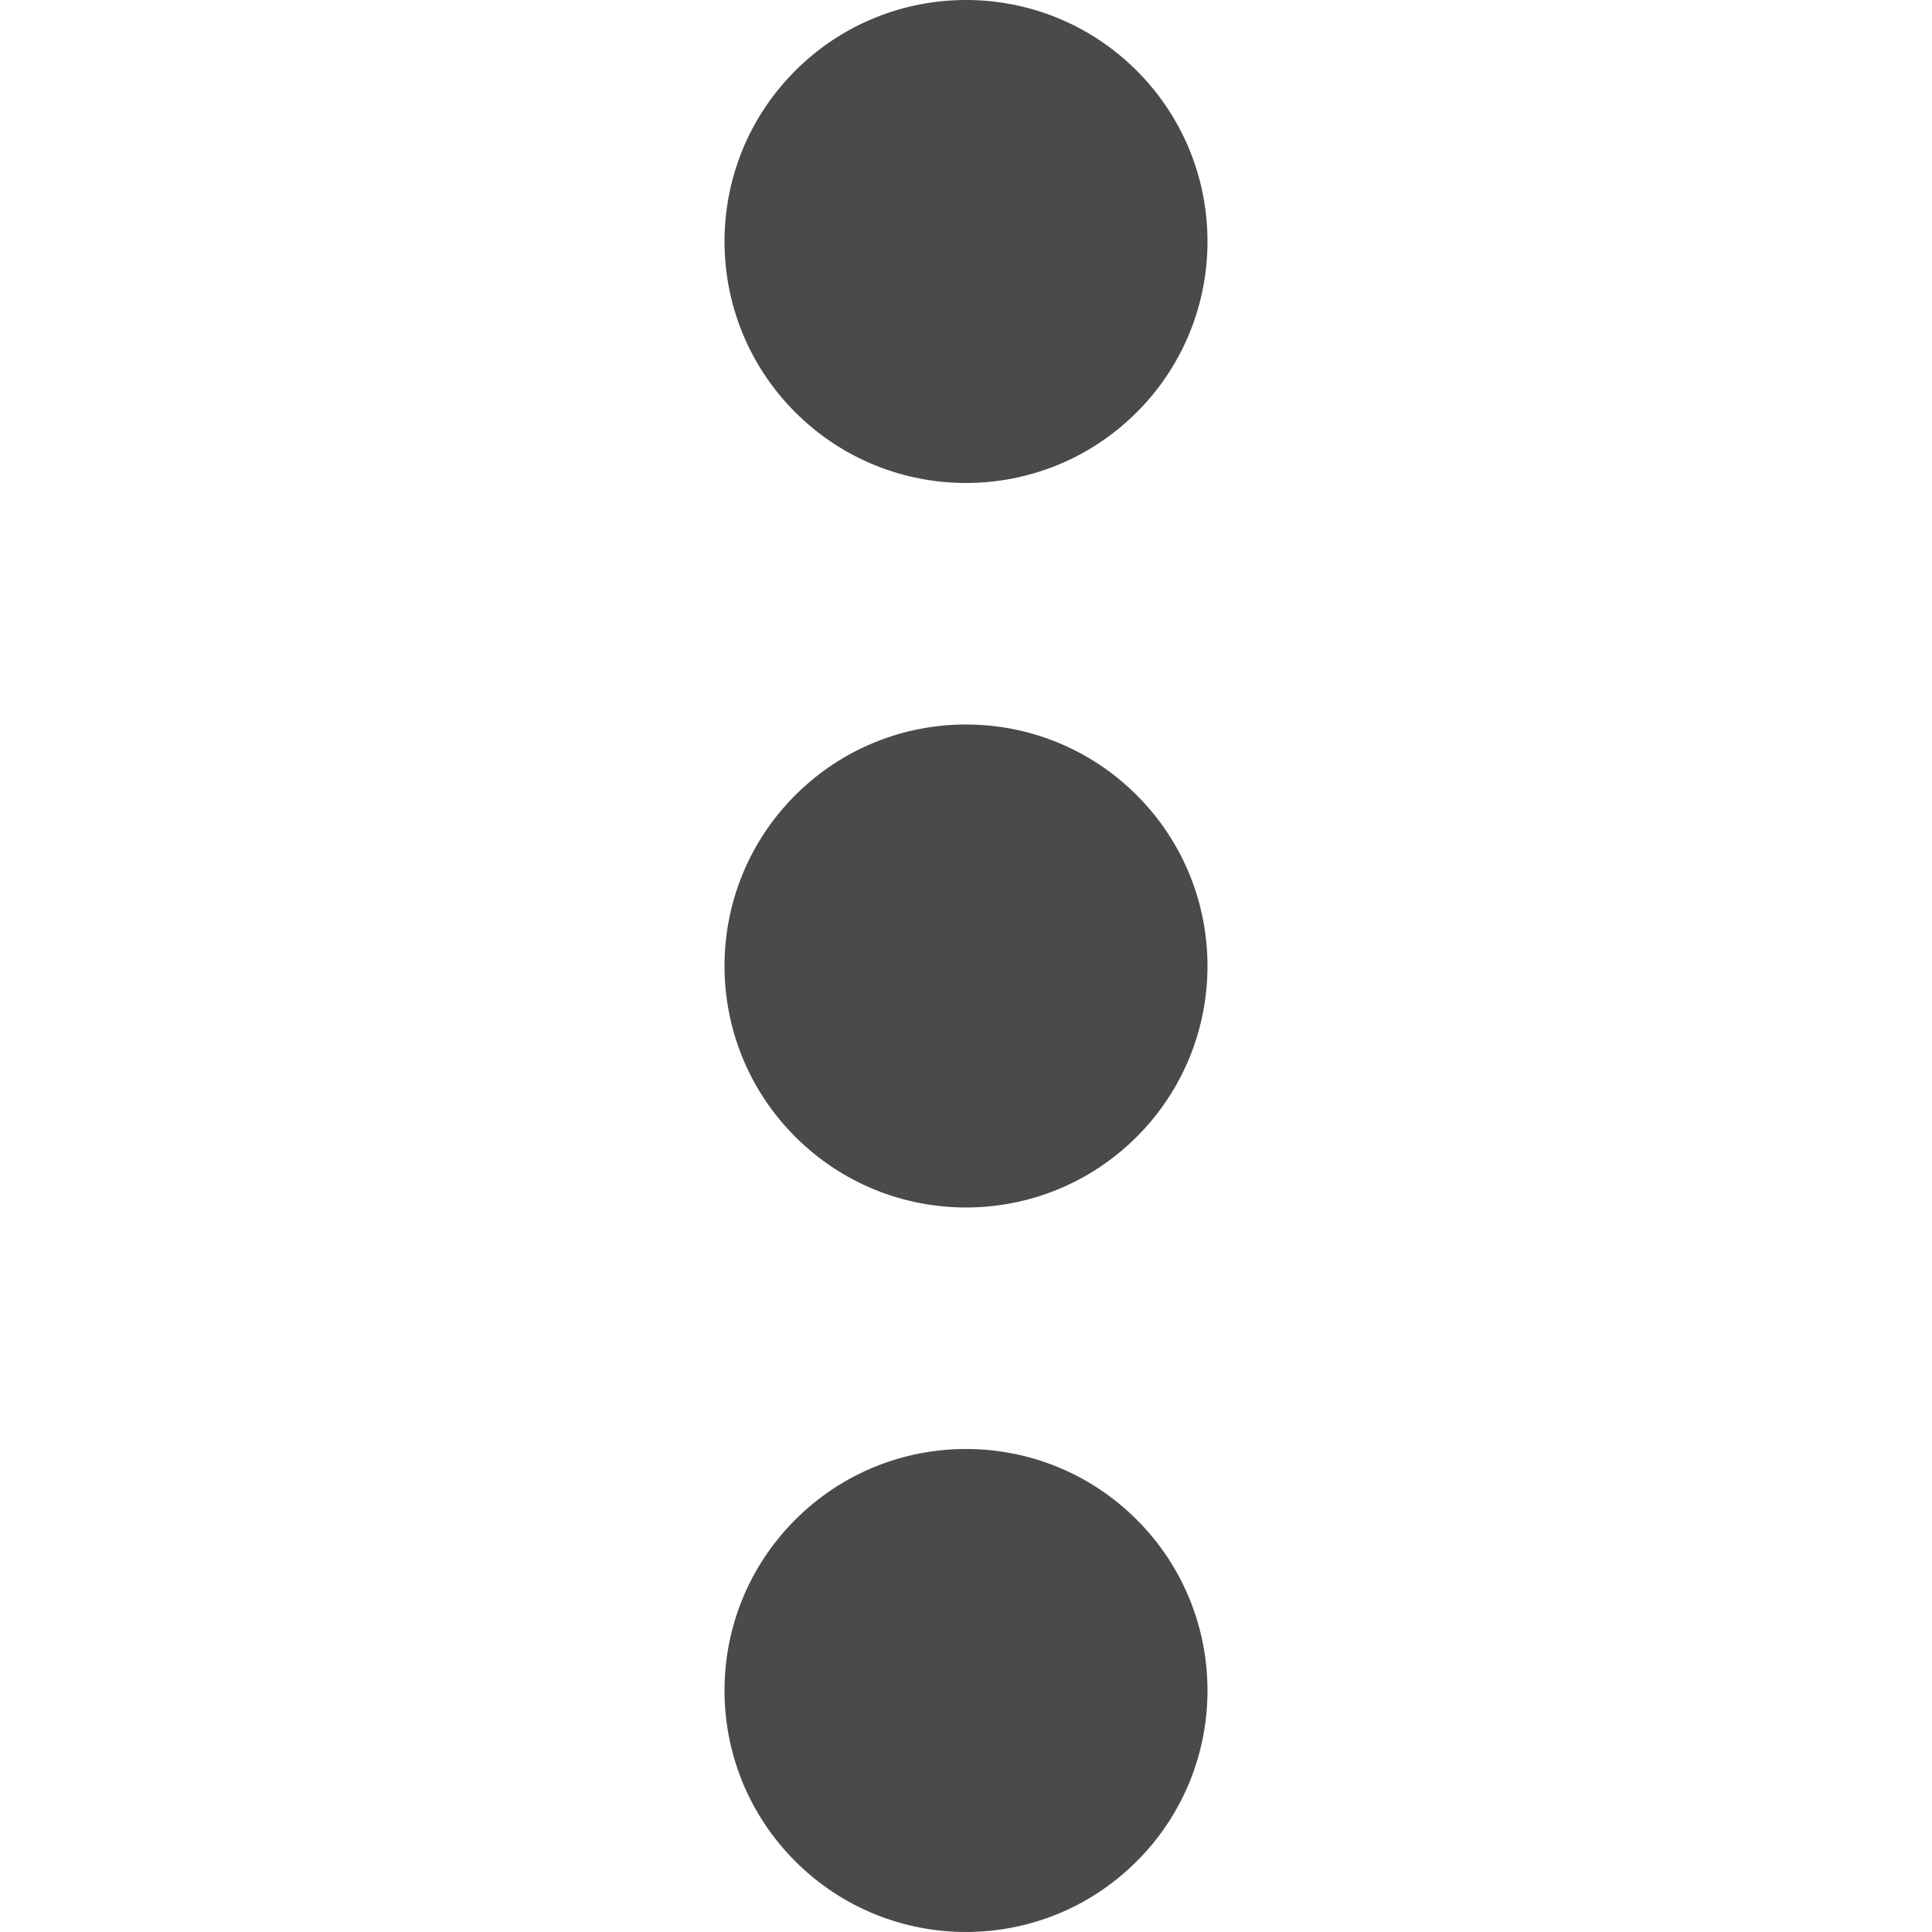
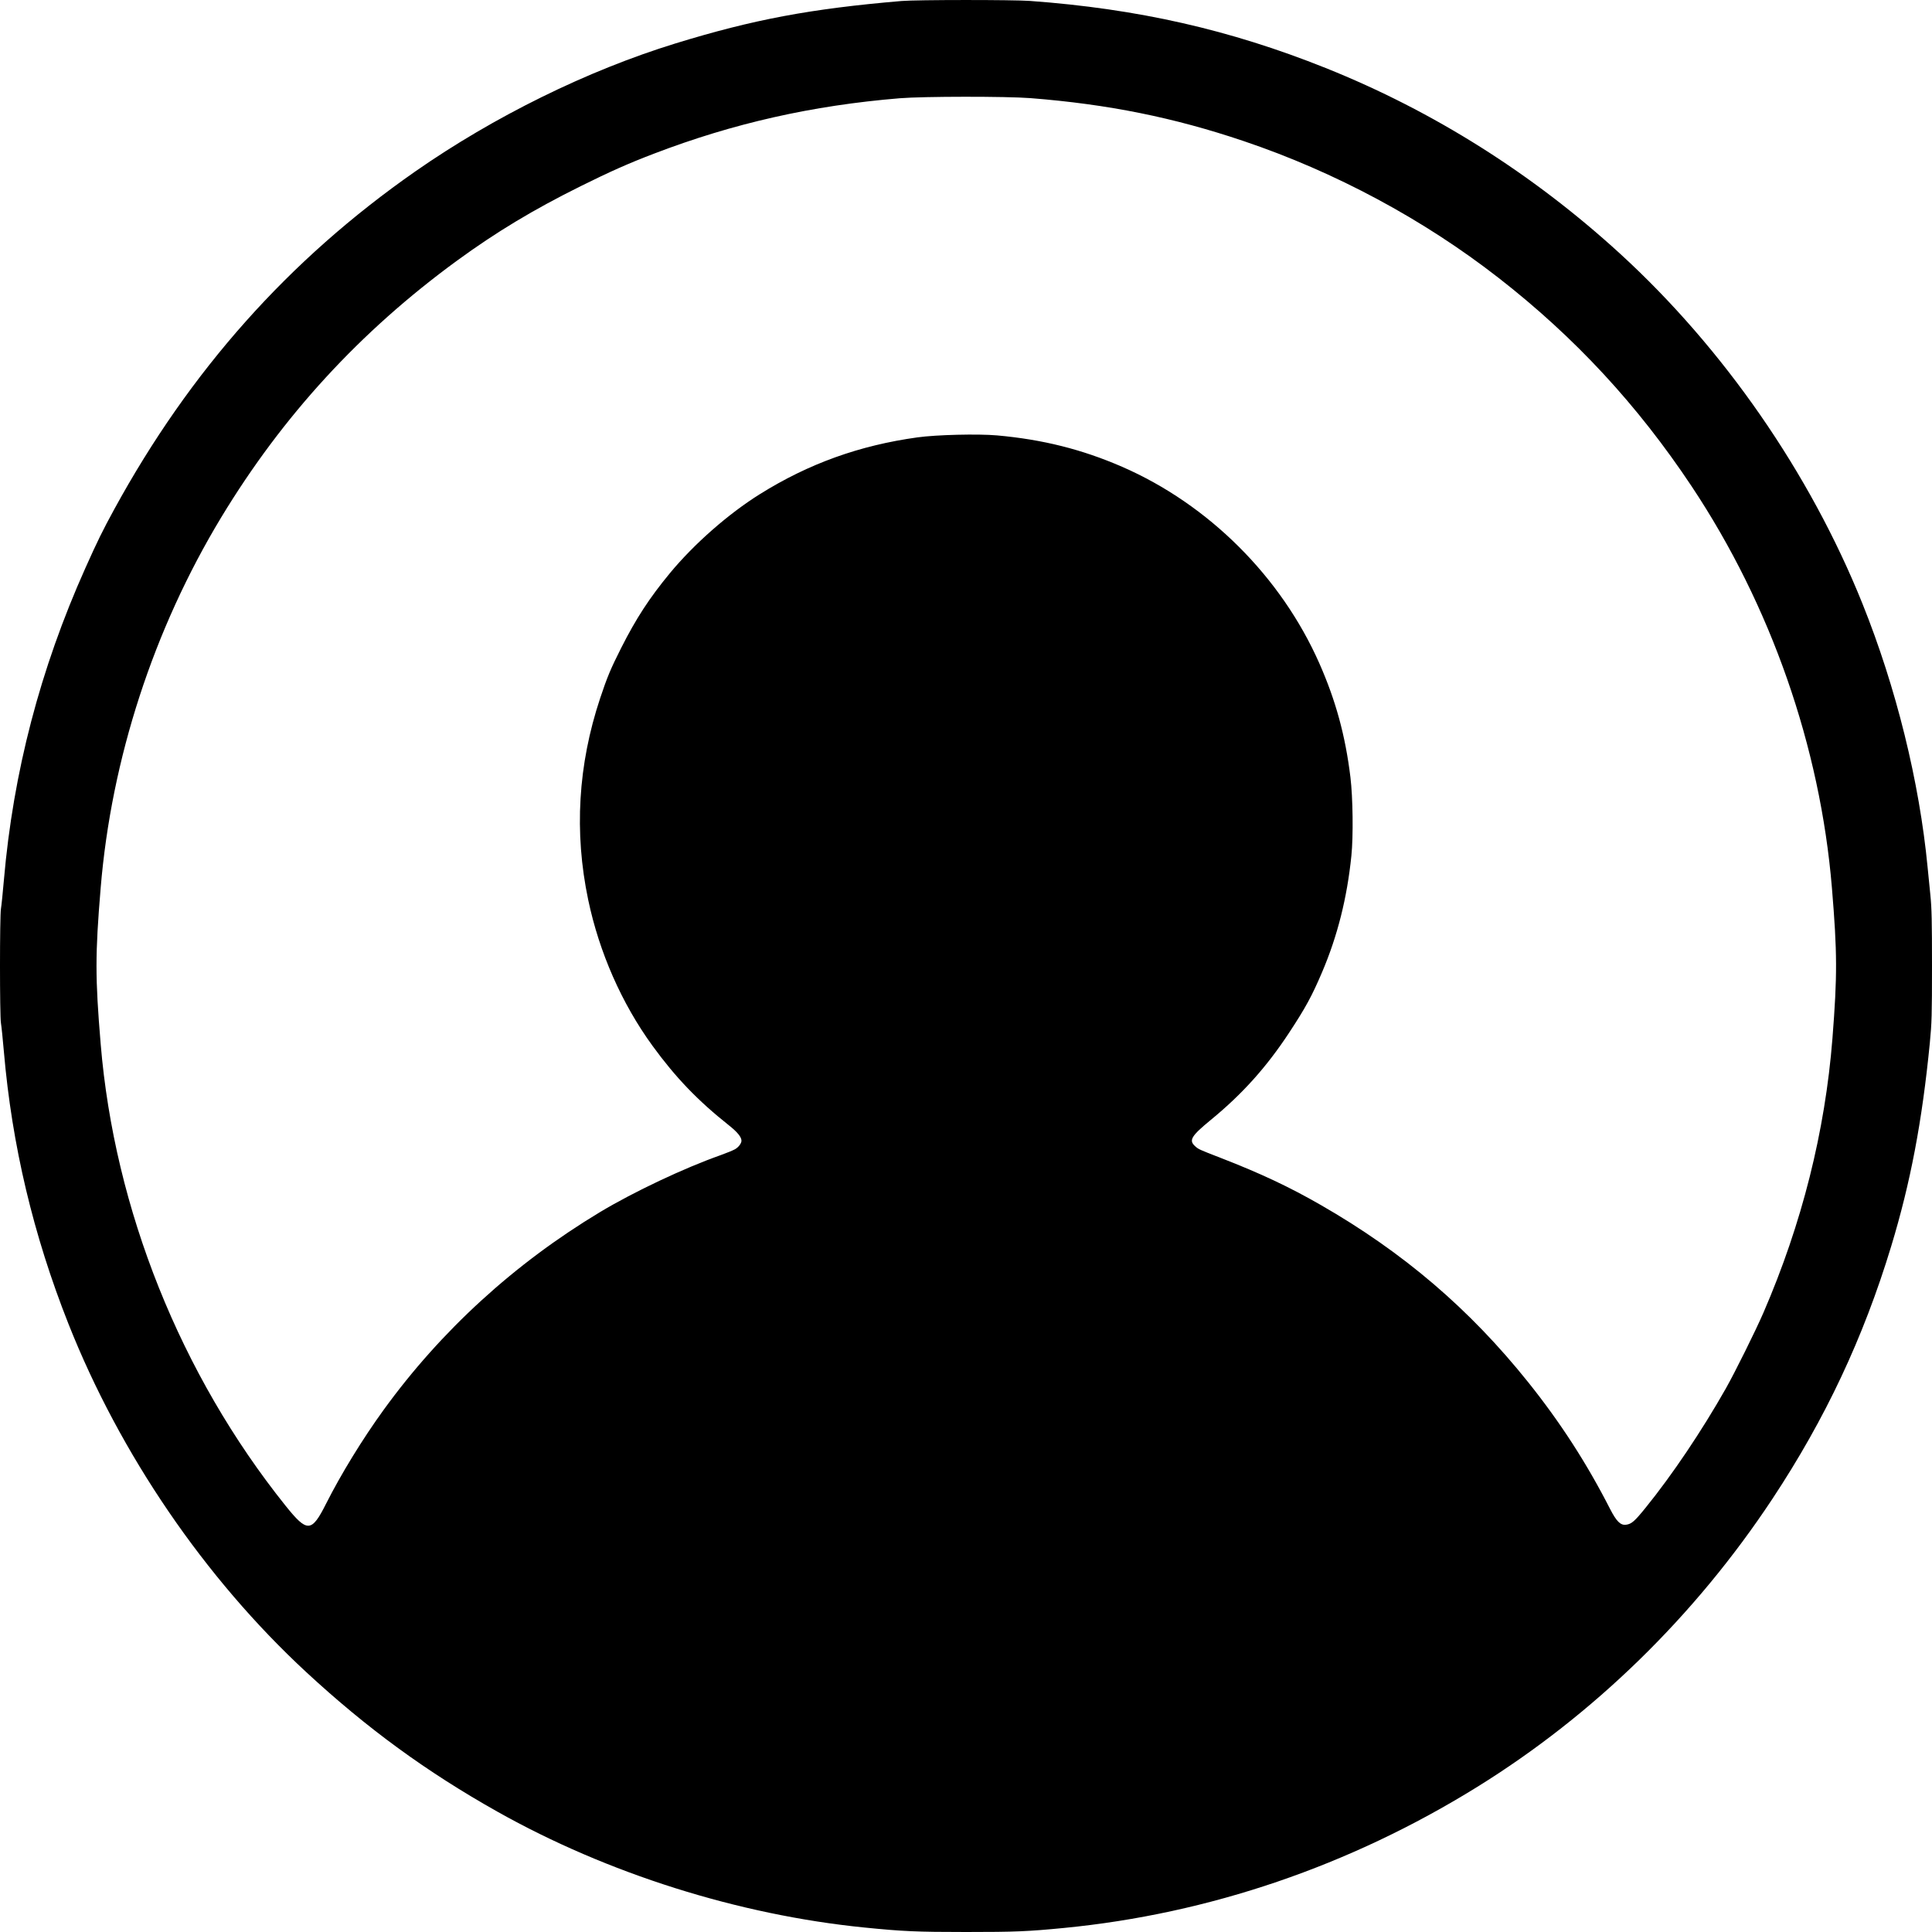
- <svg xmlns="http://www.w3.org/2000/svg" version="1.1" width="512" height="512" x="0" y="0" viewBox="0 0 515.555 515.555" style="enable-background:new 0 0 512 512" xml:space="preserve" class="" id="svg12">
-   <defs id="defs16" />
-   <g transform="matrix(6.123233995736766e-17,-1,1,6.123233995736766e-17,0.001953125,515.5527)" id="g10">
-     <path d="m496.679 212.208c25.167 25.167 25.167 65.971 0 91.138s-65.971 25.167-91.138 0-25.167-65.971 0-91.138 65.971-25.167 91.138 0" fill="#4A4A4A" data-original="#4A4A4A" style="" class="" id="path2" />
-     <path d="m303.347 212.208c25.167 25.167 25.167 65.971 0 91.138s-65.971 25.167-91.138 0-25.167-65.971 0-91.138 65.971-25.167 91.138 0" fill="#4A4A4A" data-original="#000000" style="" class="" id="path4" />
-     <path d="m110.014 212.208c25.167 25.167 25.167 65.971 0 91.138s-65.971 25.167-91.138 0-25.167-65.971 0-91.138 65.971-25.167 91.138 0" fill="#4A4A4A" data-original="#000000" style="" class="" id="path6" />
+ <svg xmlns="http://www.w3.org/2000/svg" width="55" height="55" viewBox="0 0 55 55" version="1.1" id="svg8">
+   <defs id="defs2" />
+   <g id="layer1">
+     <path style="fill:#000000;stroke-width:4.04" d="M25.669 0.028C23.075 0.249 21.448 0.554 19.227 1.237C16.724 2.007 14.062 3.318 11.817 4.884C8.22 7.394 5.408 10.552 3.248 14.506C2.92 15.107 2.777 15.398 2.428 16.177C1.144 19.045 0.375 21.989 0.111 25.051C0.08 25.415 0.042 25.782 0.027 25.869C-0.009 26.074 -0.009 28.922 0.027 29.127C0.042 29.213 0.08 29.581 0.111 29.944C0.34 32.601 0.948 35.162 1.95 37.691C3.419 41.398 5.83 44.928 8.716 47.6C10.452 49.206 12.139 50.438 14.161 51.575C17.289 53.334 21.021 54.512 24.603 54.872C25.699 54.982 26.1 55 27.499 55C28.898 55 29.261 54.985 30.287 54.885C34.42 54.483 38.433 53.114 42.048 50.873C45.374 48.811 48.252 46.002 50.457 42.669C51.96 40.397 53.048 38.084 53.838 35.48C54.389 33.665 54.72 31.92 54.938 29.691C54.993 29.125 55 28.894 55 27.498C55 26.229 54.992 25.85 54.953 25.473C54.927 25.218 54.892 24.87 54.876 24.7C54.643 22.259 53.979 19.569 53.018 17.18C51.523 13.462 49.068 9.919 46.118 7.22C43.636 4.949 40.804 3.163 37.739 1.936C35.013 0.845 32.392 0.251 29.319 0.026C28.832 -0.009 26.091 -0.008 25.669 0.028ZM29.341 2.794C31.547 2.968 33.411 3.344 35.398 4.014C38.009 4.894 40.523 6.244 42.667 7.915C44.837 9.606 46.619 11.531 48.158 13.845C50.413 17.236 51.817 21.256 52.151 25.276C52.304 27.127 52.306 27.767 52.166 29.559C51.957 32.211 51.297 34.839 50.202 37.368C49.979 37.883 49.392 39.066 49.13 39.529C48.445 40.738 47.602 41.991 46.847 42.922C46.532 43.311 46.447 43.385 46.29 43.406C46.134 43.427 46.017 43.311 45.835 42.956C45.171 41.655 44.419 40.492 43.506 39.351C41.838 37.266 39.952 35.655 37.599 34.303C36.703 33.788 35.877 33.4 34.766 32.969C34.123 32.72 34.116 32.717 34.013 32.621C33.84 32.459 33.917 32.334 34.473 31.878C35.367 31.145 36.056 30.377 36.701 29.396C37.169 28.683 37.347 28.357 37.637 27.676C38.076 26.647 38.349 25.56 38.471 24.362C38.528 23.81 38.514 22.702 38.444 22.127C38.3 20.942 38.027 19.944 37.559 18.884C36.469 16.417 34.403 14.359 31.943 13.288C30.805 12.793 29.681 12.511 28.384 12.395C27.845 12.347 26.658 12.376 26.119 12.451C24.465 12.68 23.022 13.199 21.634 14.066C20.734 14.628 19.759 15.485 19.072 16.315C18.488 17.023 18.112 17.599 17.685 18.443C17.384 19.039 17.286 19.273 17.084 19.88C16.455 21.771 16.341 23.691 16.745 25.617C17.06 27.114 17.699 28.567 18.575 29.771C19.23 30.672 19.864 31.332 20.746 32.032C20.992 32.227 21.108 32.369 21.108 32.474C21.108 32.55 21.022 32.663 20.921 32.718C20.862 32.751 20.681 32.825 20.519 32.883C19.474 33.252 18.044 33.928 17.081 34.506C14.644 35.972 12.553 37.884 10.92 40.138C10.316 40.972 9.71 41.961 9.282 42.809C8.869 43.629 8.747 43.635 8.13 42.866C5.142 39.136 3.256 34.428 2.866 29.719C2.708 27.821 2.708 27.175 2.866 25.276C3.17 21.605 4.37 17.918 6.296 14.731C8.044 11.841 10.253 9.435 13.005 7.424C14.124 6.607 15.188 5.966 16.533 5.299C17.373 4.882 17.889 4.653 18.61 4.377C20.873 3.51 23.119 3.003 25.613 2.797C26.281 2.742 28.653 2.74 29.341 2.794Z" id="path56" />
  </g>
</svg>
